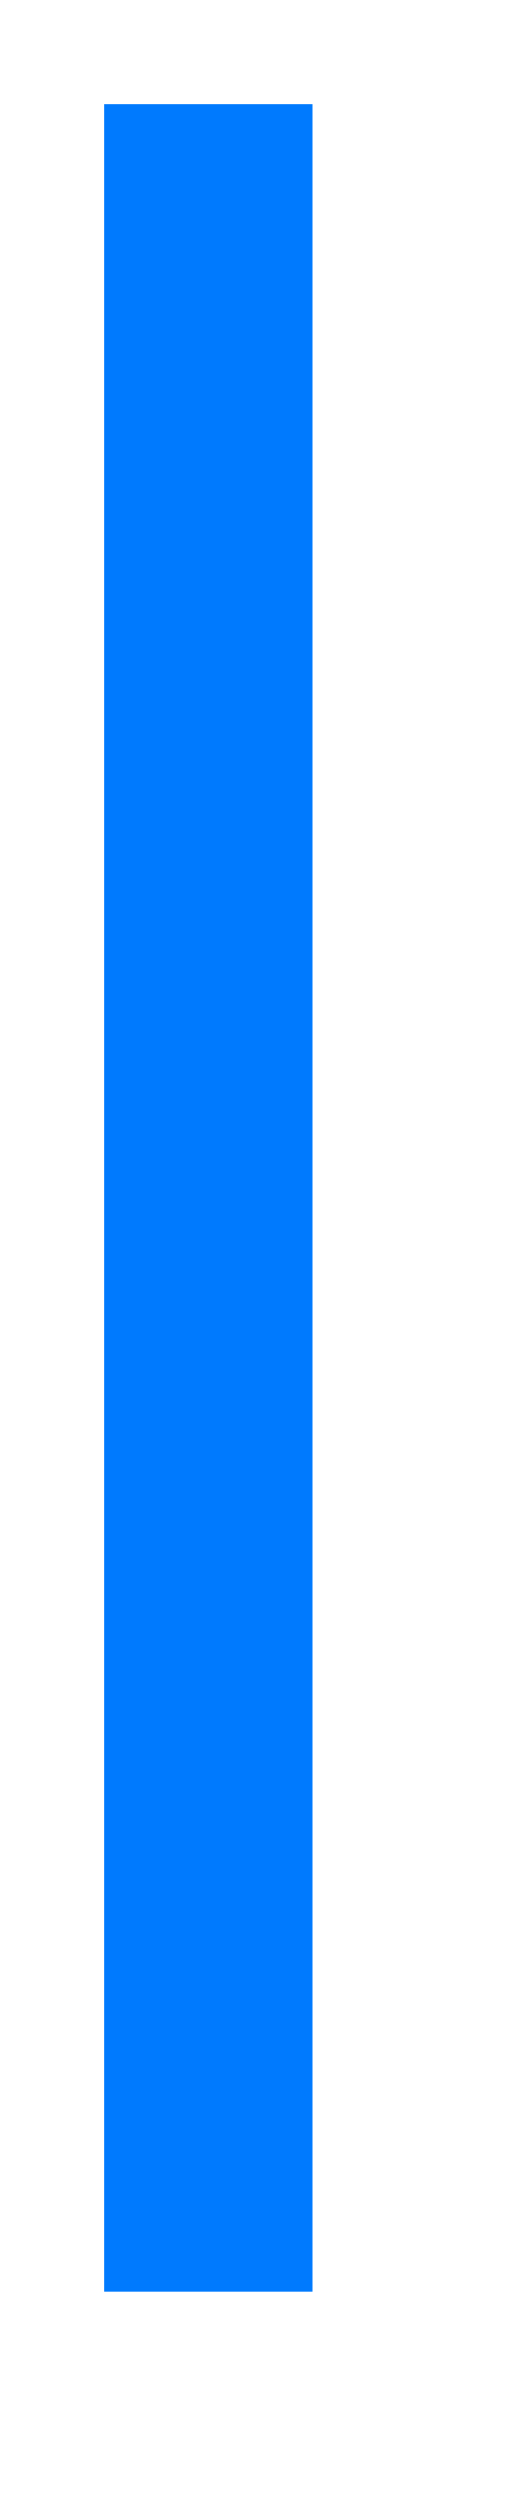
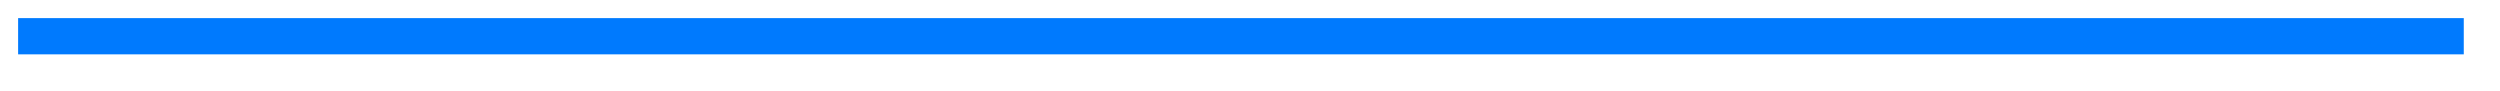
- <svg xmlns="http://www.w3.org/2000/svg" version="1.1" width="5px" height="24px">
-   <g transform="matrix(1 0 0 1 -1189 -106 )">
-     <path d="M 1191 107  L 1191 128  " stroke-width="2" stroke="#007afe" fill="none" />
+ <svg xmlns="http://www.w3.org/2000/svg" version="1.1" width="138px" height="5px">
+   <g transform="matrix(1 0 0 1 -66 -106 )">
+     <path d="M 67 108  L 202 108  " stroke-width="2" stroke="#007afe" fill="none" />
  </g>
</svg>
